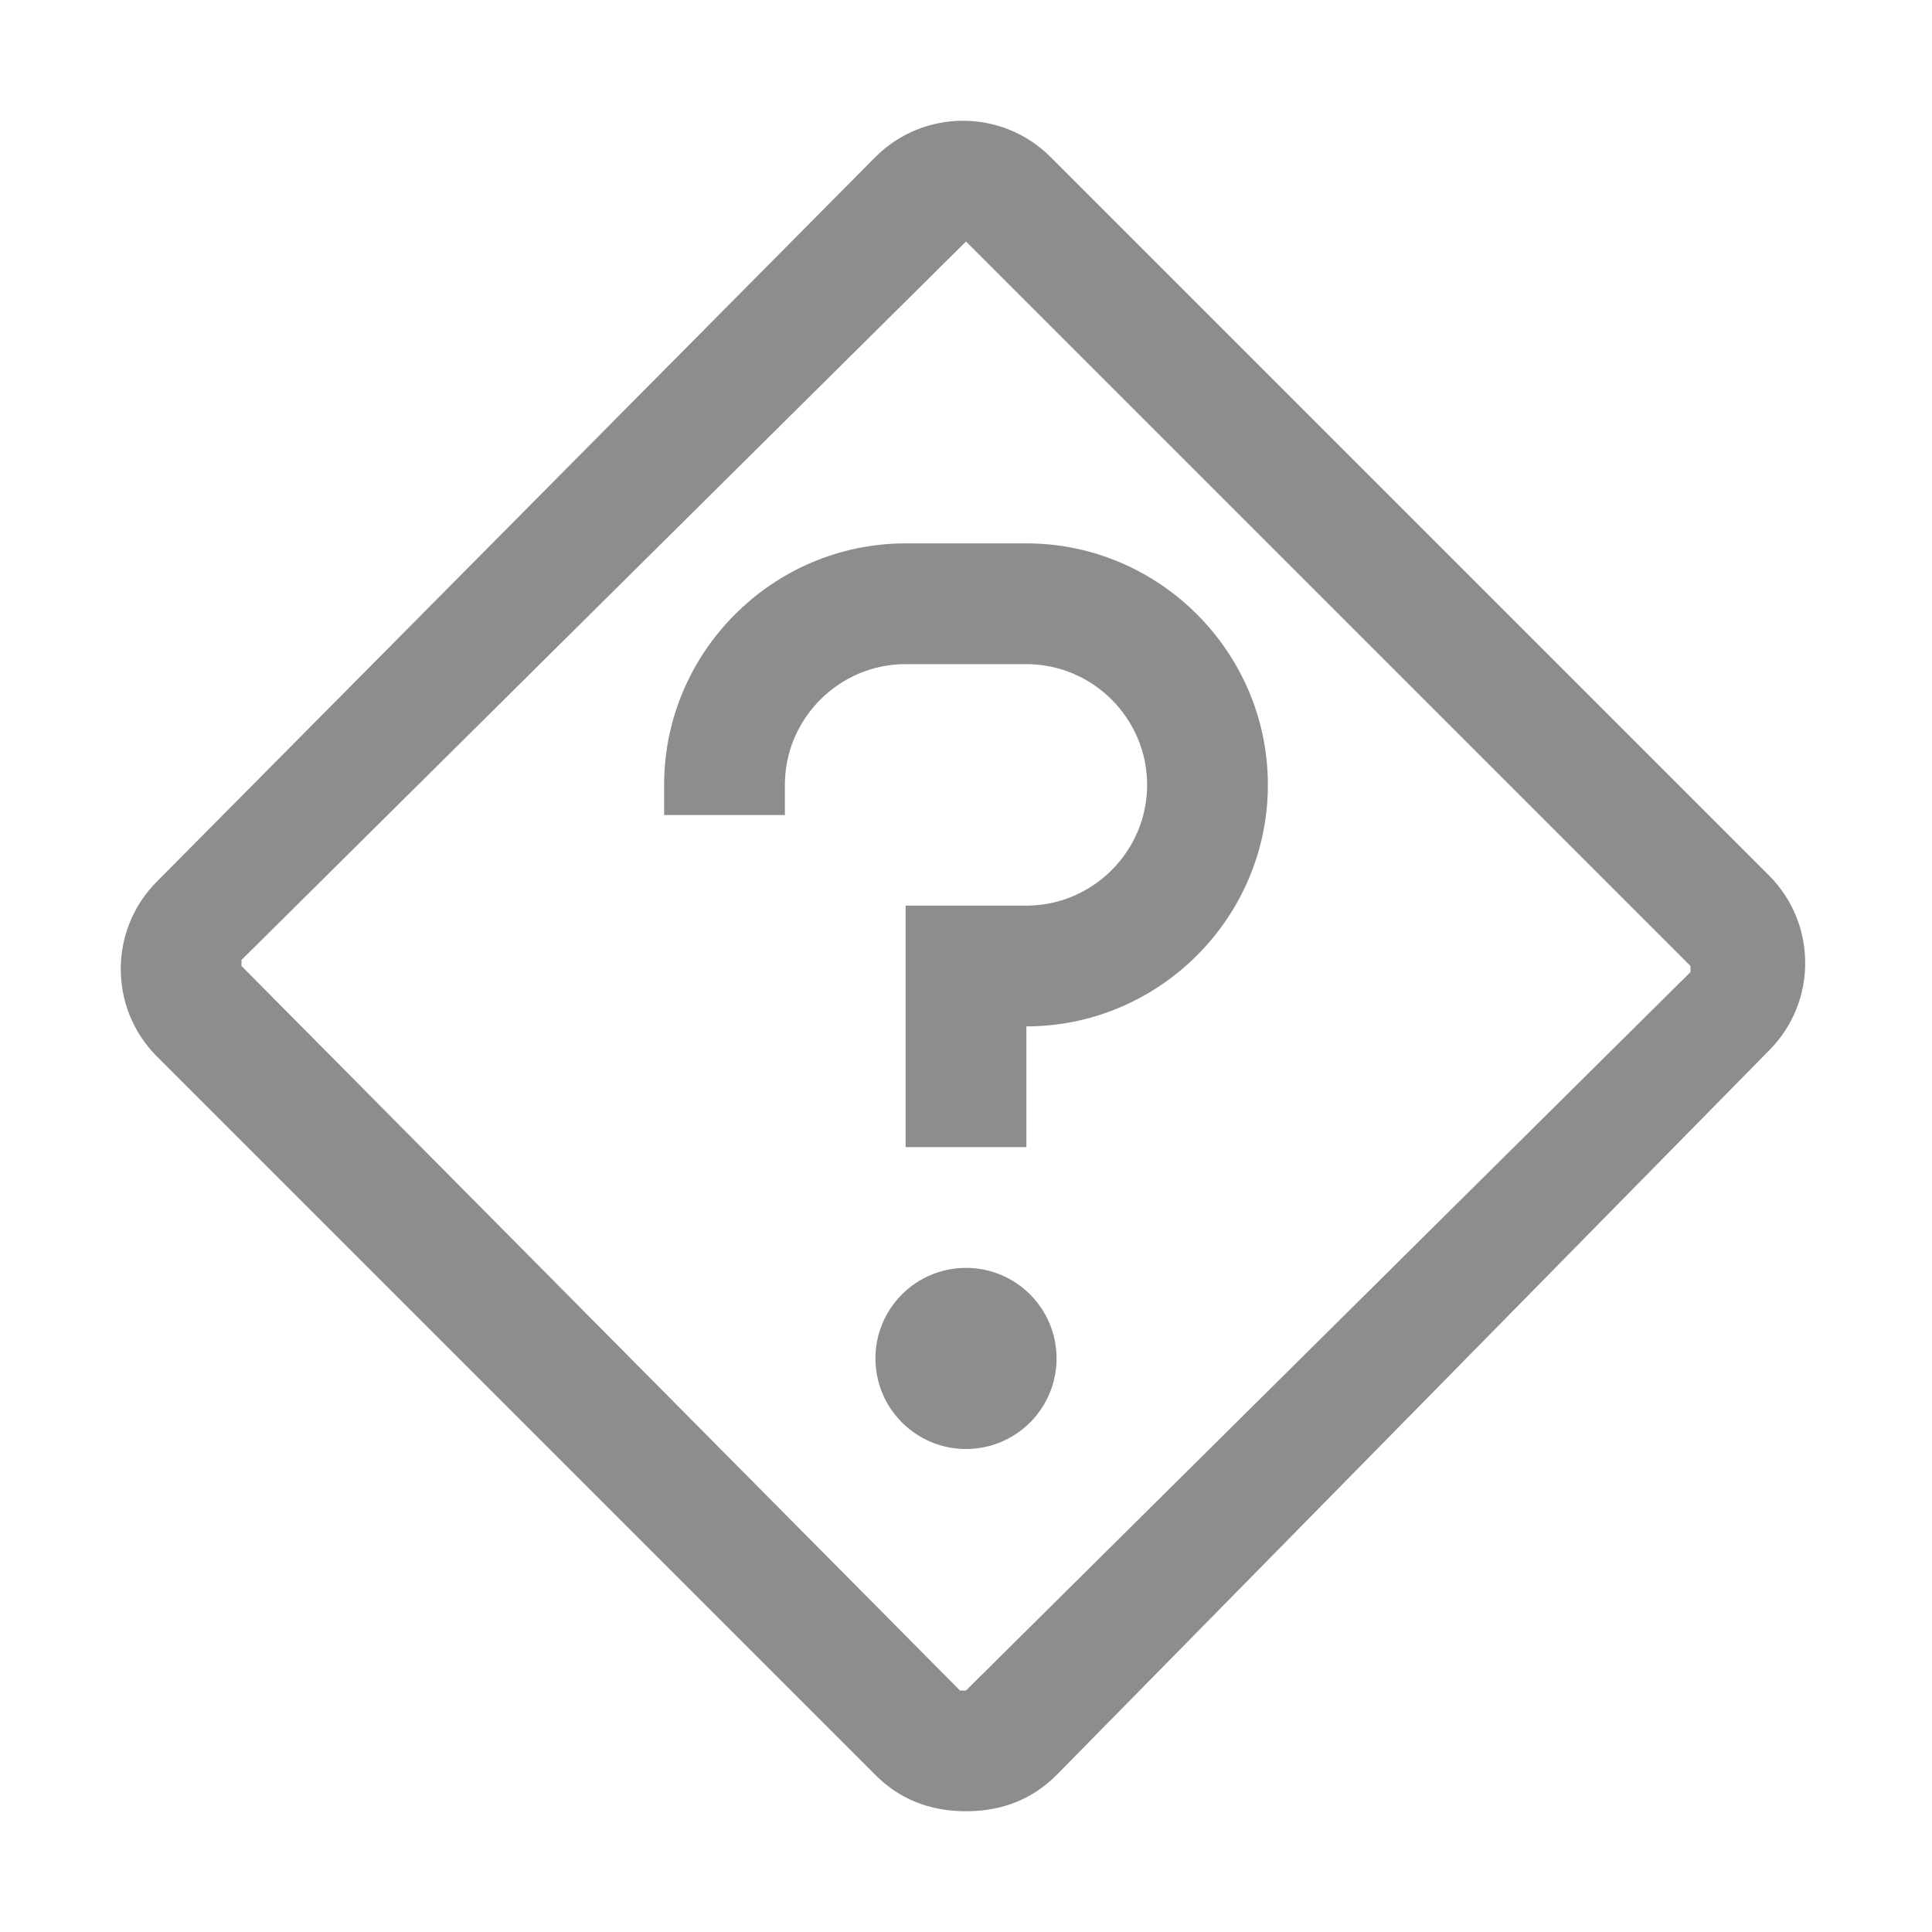
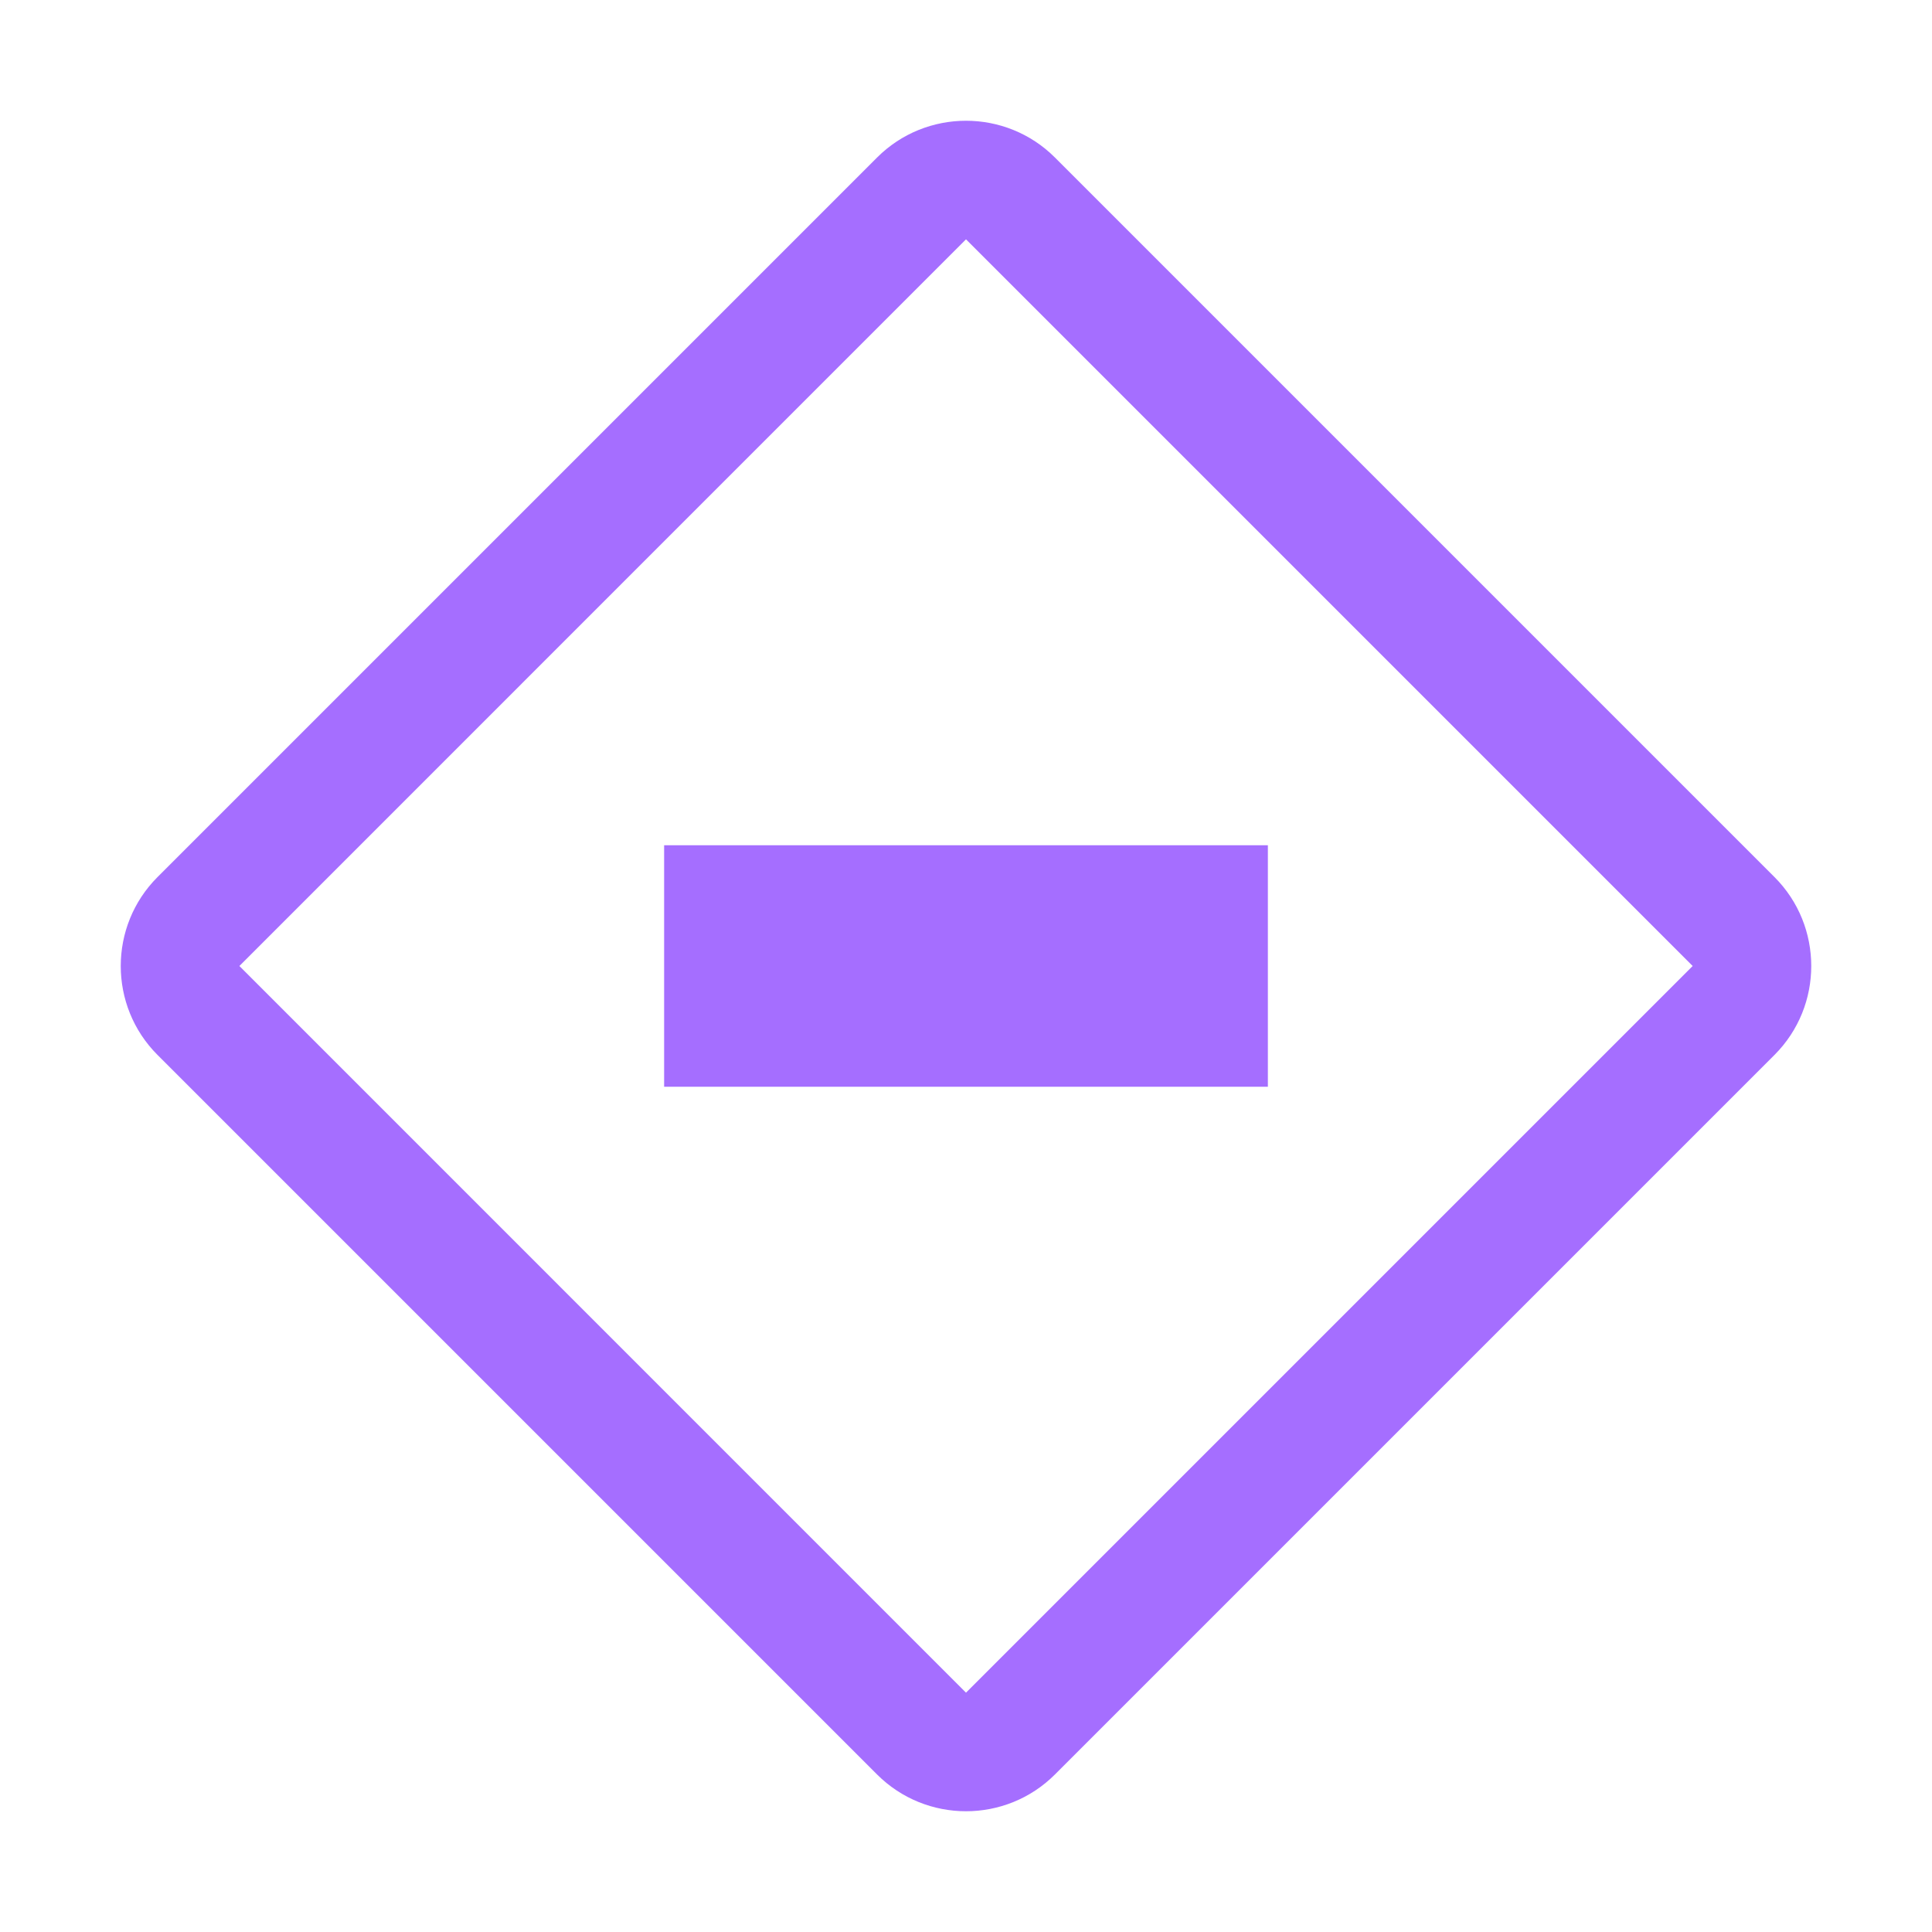
- <svg xmlns="http://www.w3.org/2000/svg" version="1.1" id="icon" x="0px" y="0px" viewBox="0 0 32 32" style="enable-background:new 0 0 32 32;" xml:space="preserve">
-   <style type="text/css">
- 	.st0{fill:#8D8D8D;}
- 	.st1{fill:none;}
- </style>
-   <circle class="st0" cx="16" cy="22.5" r="1.5" />
-   <path class="st0" d="M17,19h-2v-4h2c1.1,0,2-0.9,2-2s-0.9-2-2-2h-2c-1.1,0-2,0.9-2,2v0.5h-2V13c0-2.2,1.8-4,4-4h2c2.2,0,4,1.8,4,4  s-1.8,4-4,4V19z" />
-   <path class="st0" d="M16,30c-0.6,0-1.1-0.2-1.5-0.6L2.6,17.5c-0.8-0.8-0.8-2.1,0-2.9L14.5,2.6c0.8-0.8,2.1-0.8,2.9,0l11.9,11.9  c0.8,0.8,0.8,2.1,0,2.9L17.5,29.4C17.1,29.8,16.6,30,16,30z M16,4C16,4,16,4,16,4L4,15.9c0,0,0,0.1,0,0.1L15.9,28c0,0,0.1,0,0.1,0  L28,16.1c0,0,0-0.1,0-0.1L16,4C16,4,16,4,16,4z" />
-   <rect id="_Transparent_Rectangle_" class="st1" width="32" height="32" />
+ <svg xmlns="http://www.w3.org/2000/svg" viewBox="0 0 32 32">
+   <path fill="#a56eff" d="M11 14H21V18H11z" />
+   <path fill="#a56eff" d="M29.391,14.527L17.473,2.609C17.067,2.203,16.533,2,16,2c-0.533,0-1.067,0.203-1.473,0.609L2.609,14.527 C2.203,14.933,2,15.466,2,16s0.203,1.067,0.609,1.473l11.917,11.917C14.933,29.797,15.467,30,16,30c0.533,0,1.067-0.203,1.473-0.609 l11.917-11.917C29.797,17.067,30,16.534,30,16S29.797,14.933,29.391,14.527z M16,28.036L3.965,16L16,3.964L28.036,16L16,28.036z" />
</svg>
